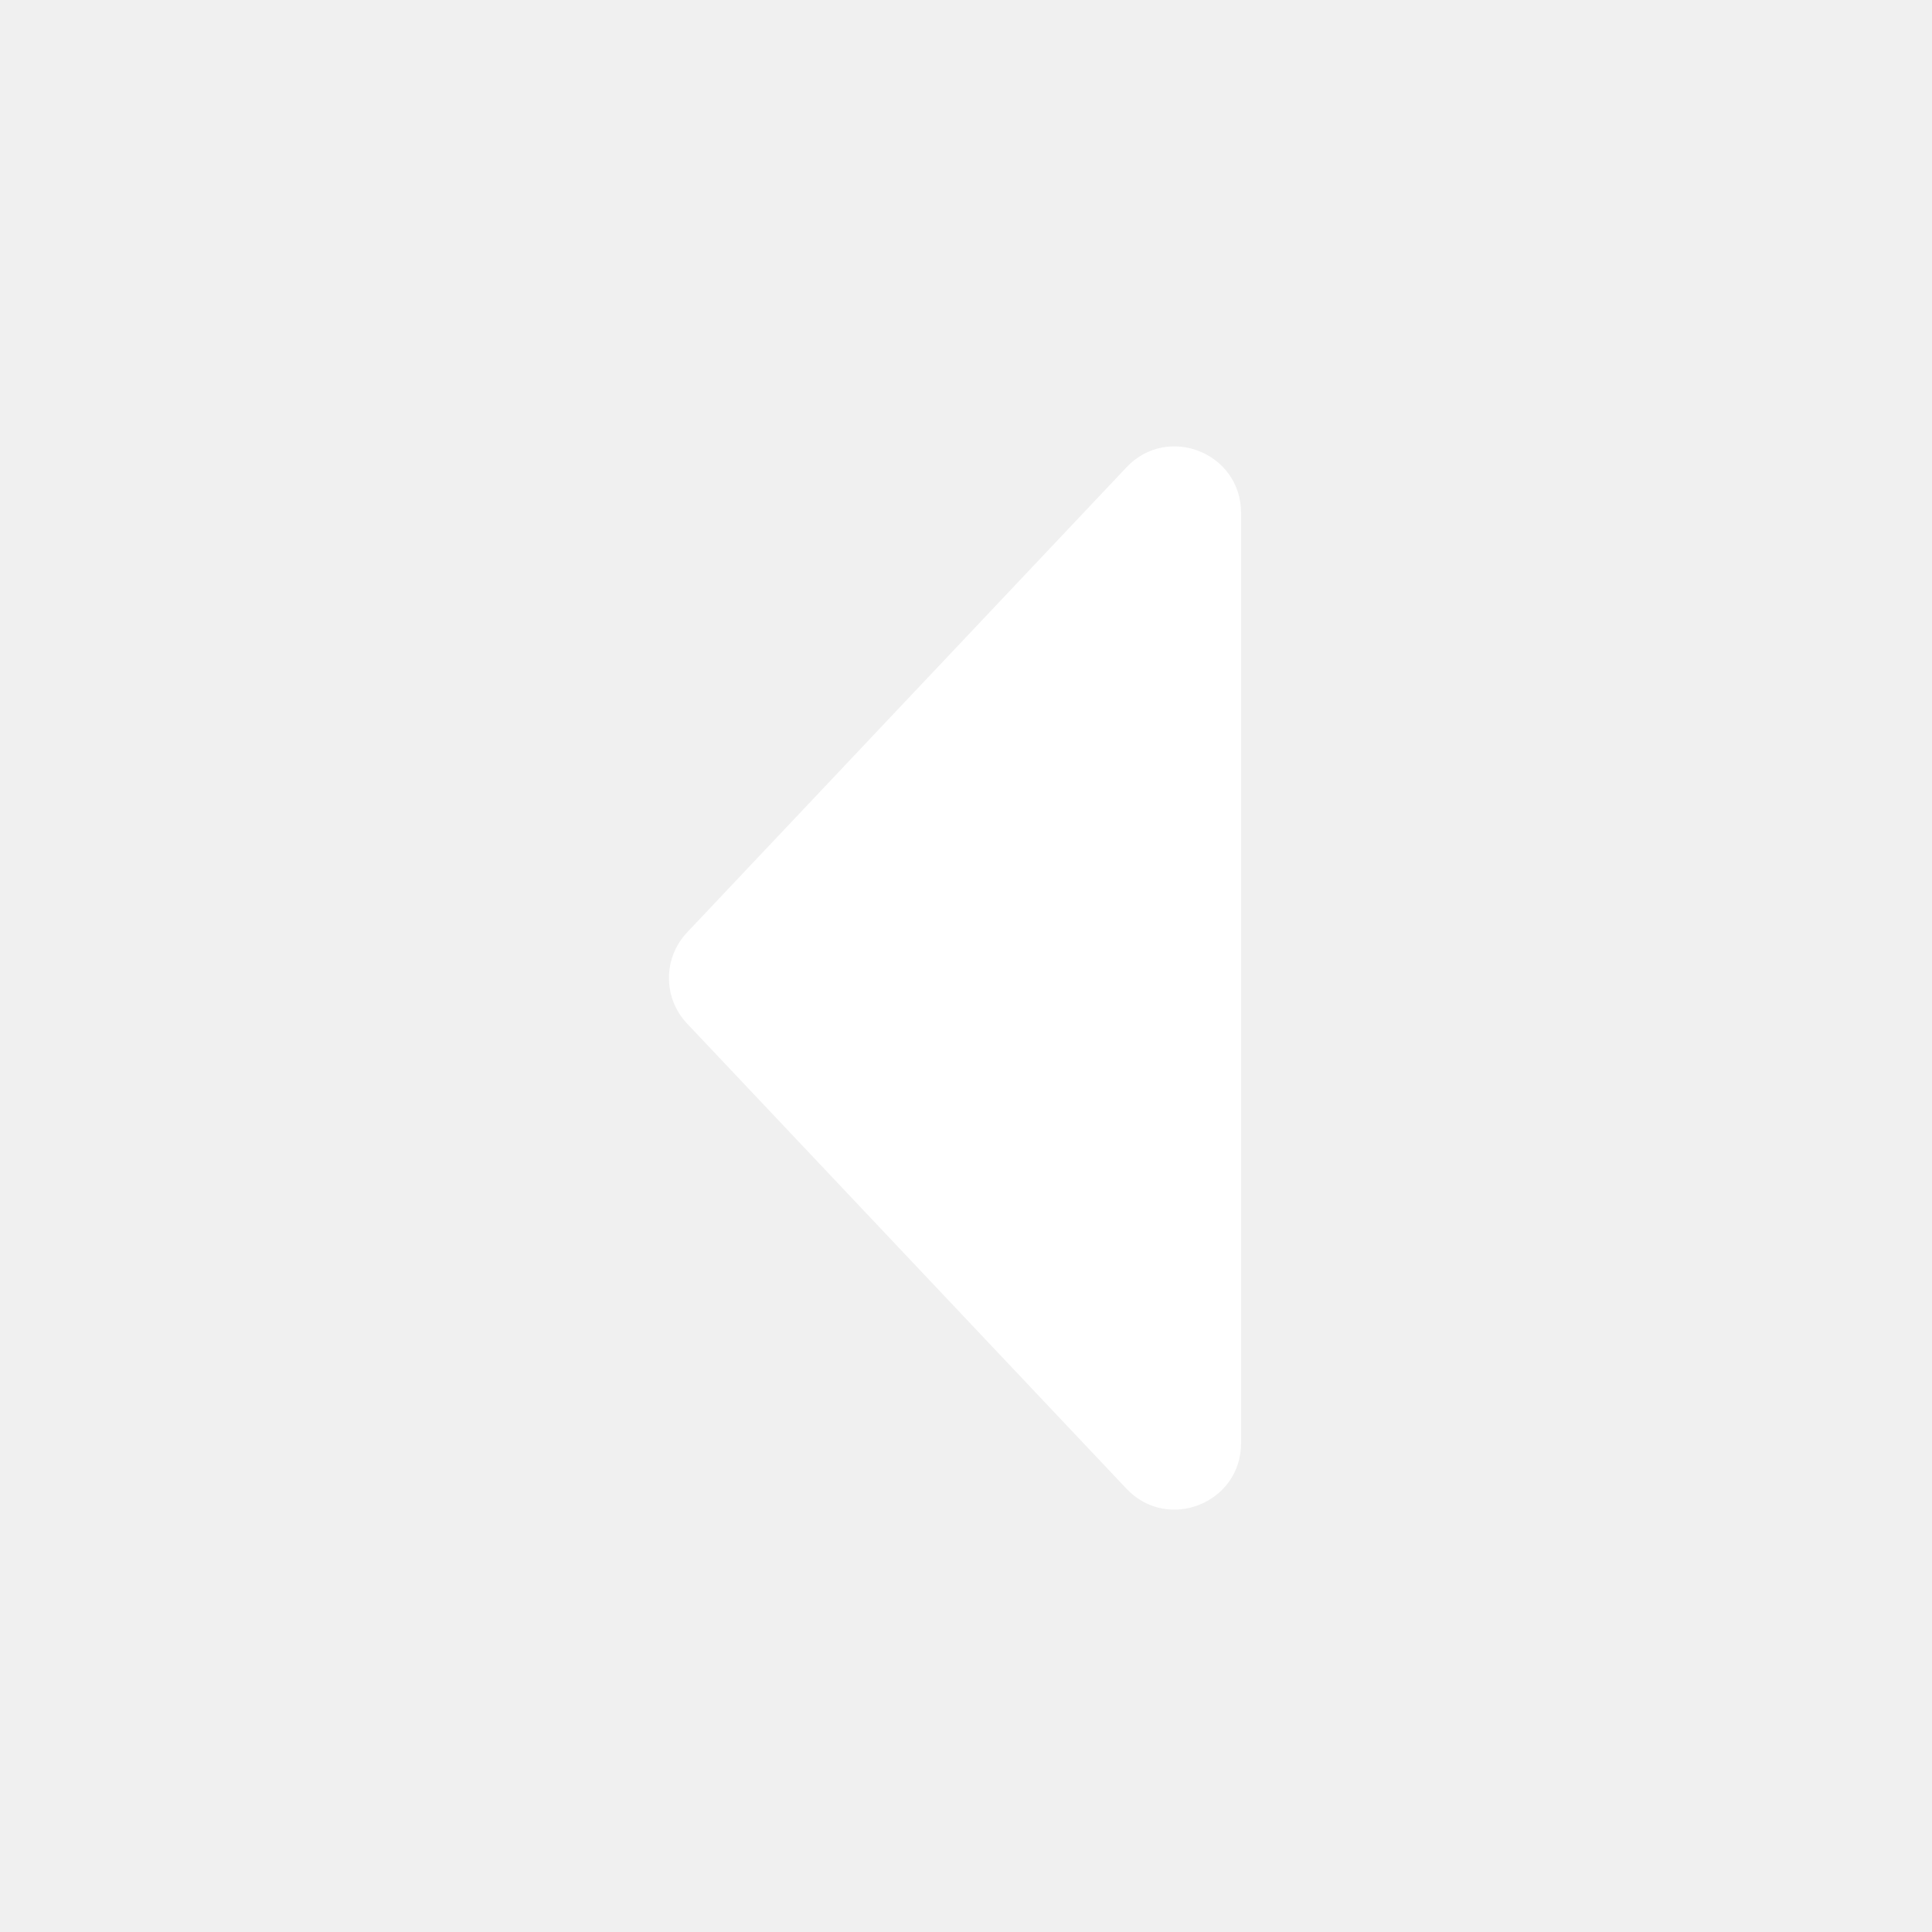
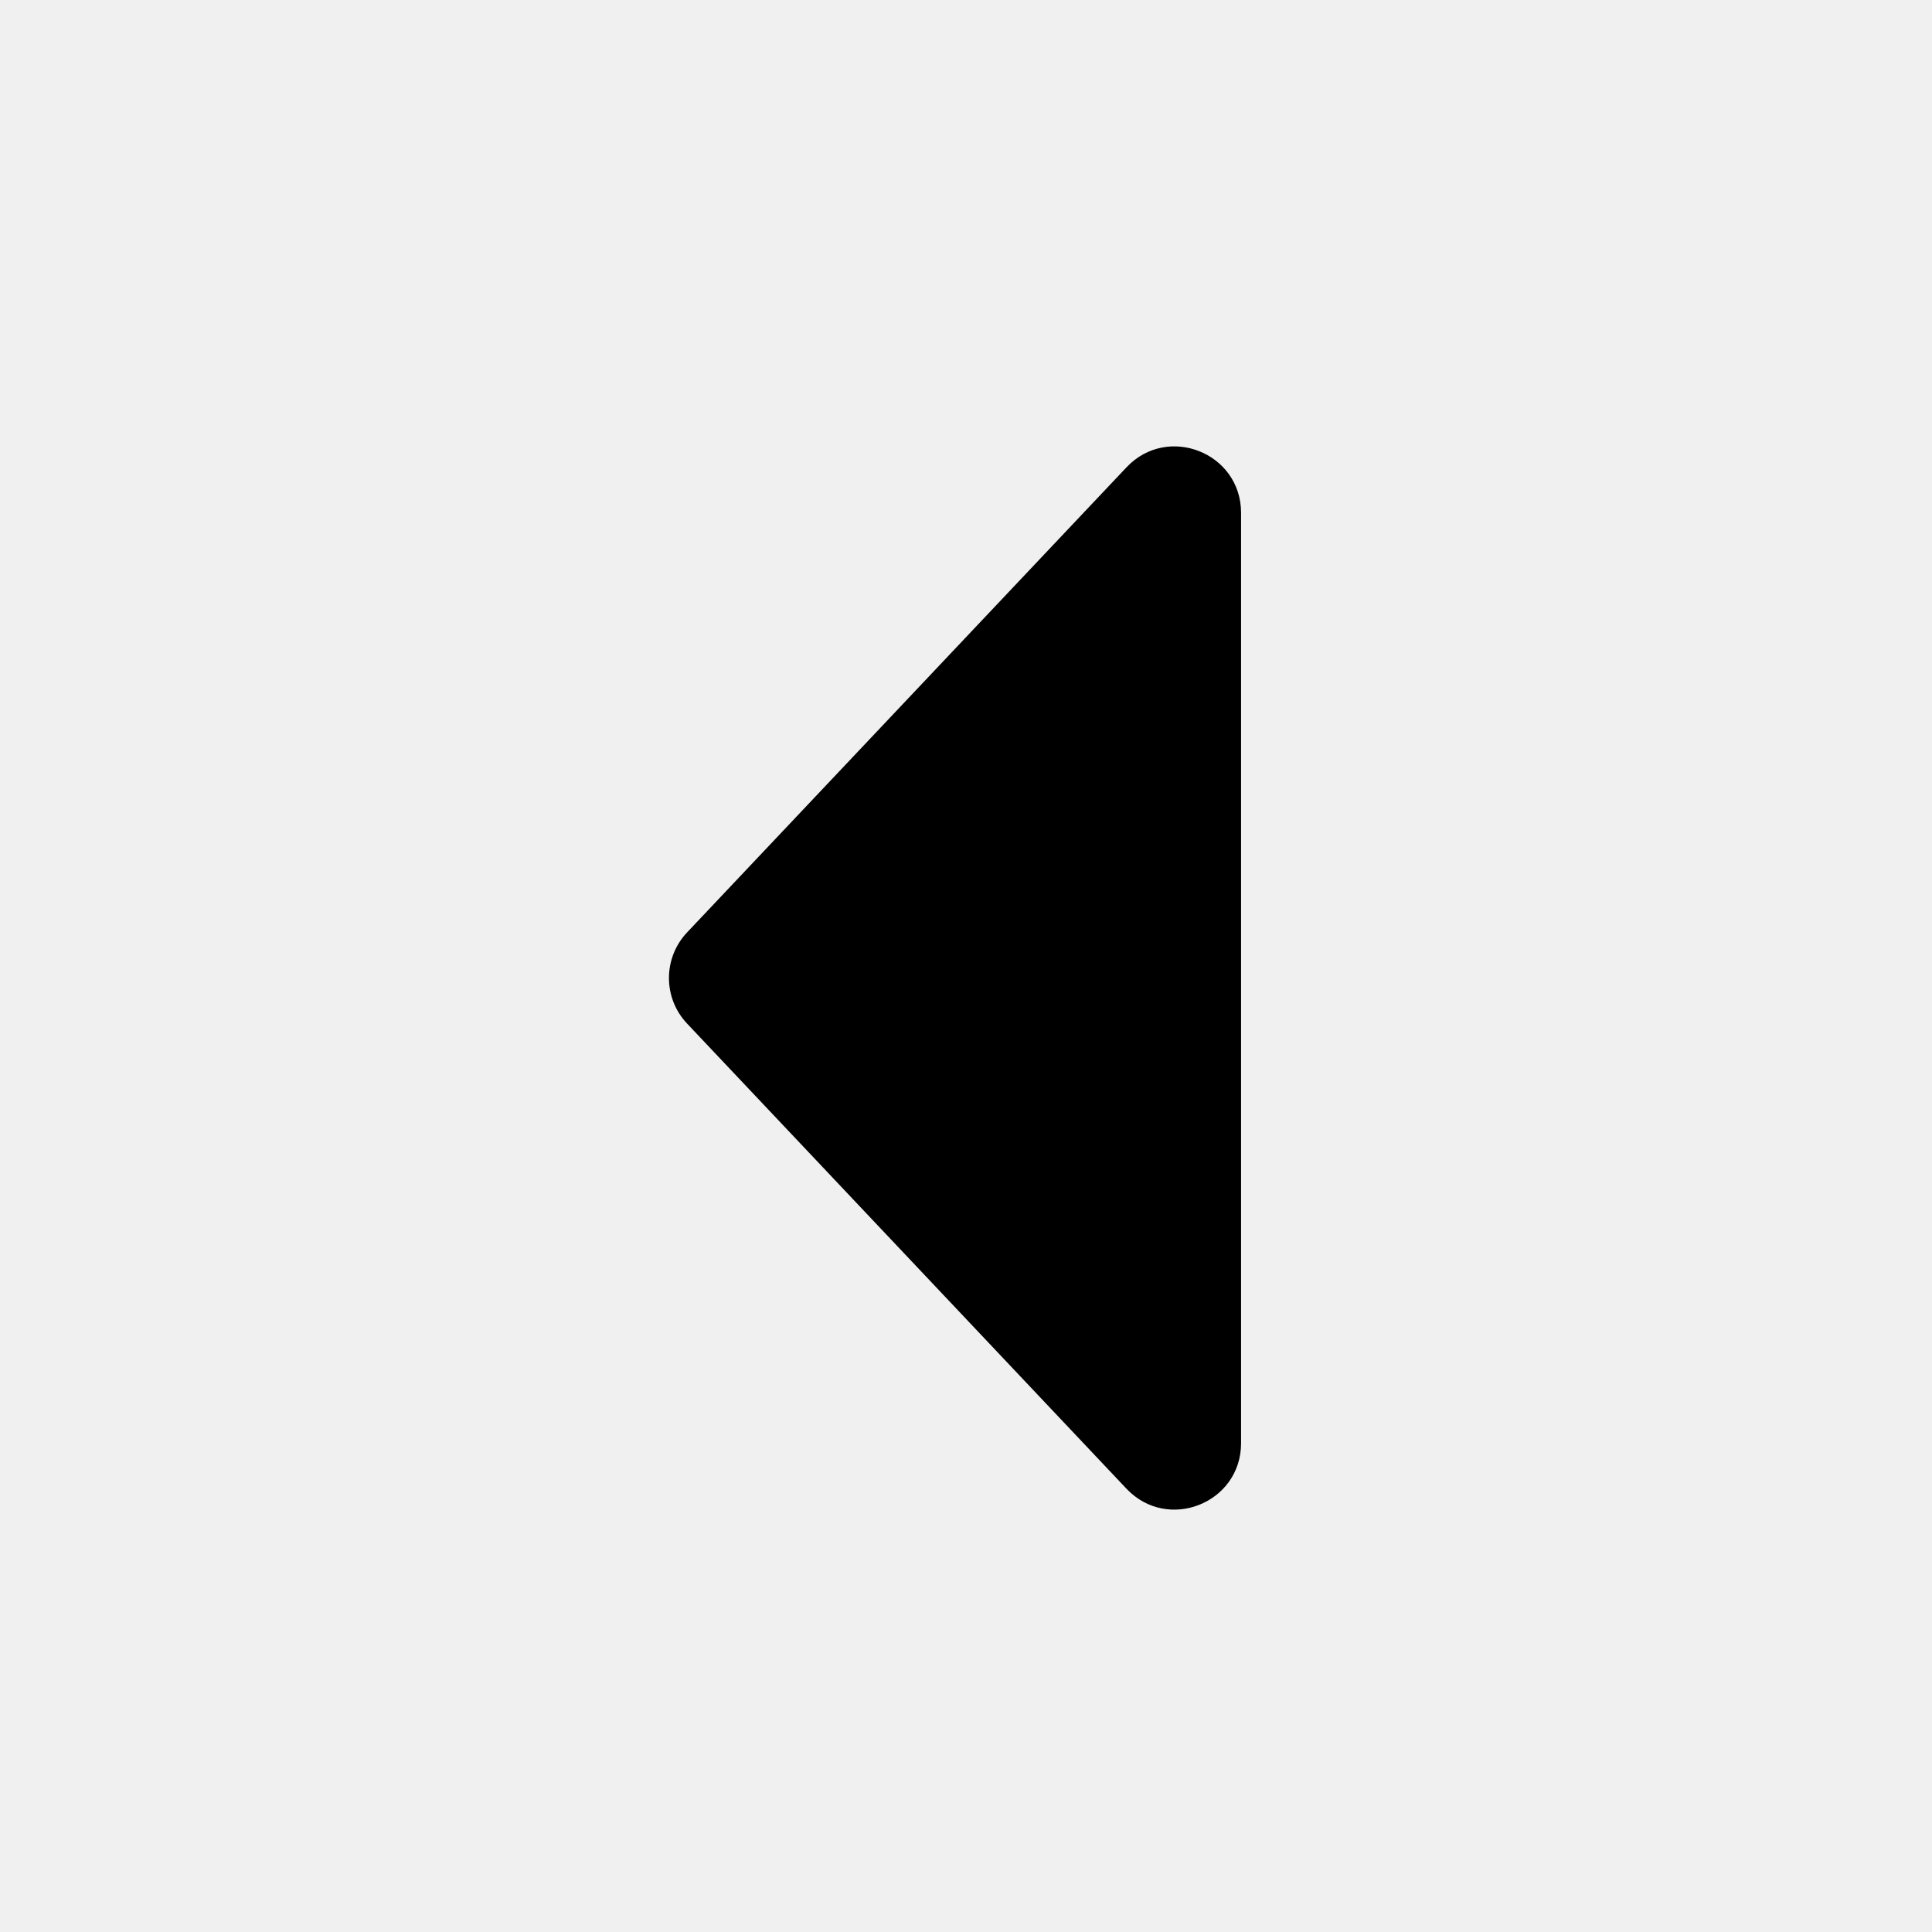
<svg xmlns="http://www.w3.org/2000/svg" width="24" height="24" viewBox="0 0 24 24" fill="none">
-   <path d="M8.535 12.715C8.235 12.398 8.235 11.901 8.535 11.583L13.994 5.805C14.506 5.263 15.417 5.625 15.417 6.371V17.928C15.417 18.673 14.506 19.035 13.994 18.494L8.535 12.715Z" fill="white" />
+   <path d="M8.535 12.715C8.235 12.398 8.235 11.901 8.535 11.583L13.994 5.805C14.506 5.263 15.417 5.625 15.417 6.371V17.928C15.417 18.673 14.506 19.035 13.994 18.494L8.535 12.715Z" fill="currentColor" />
</svg>
